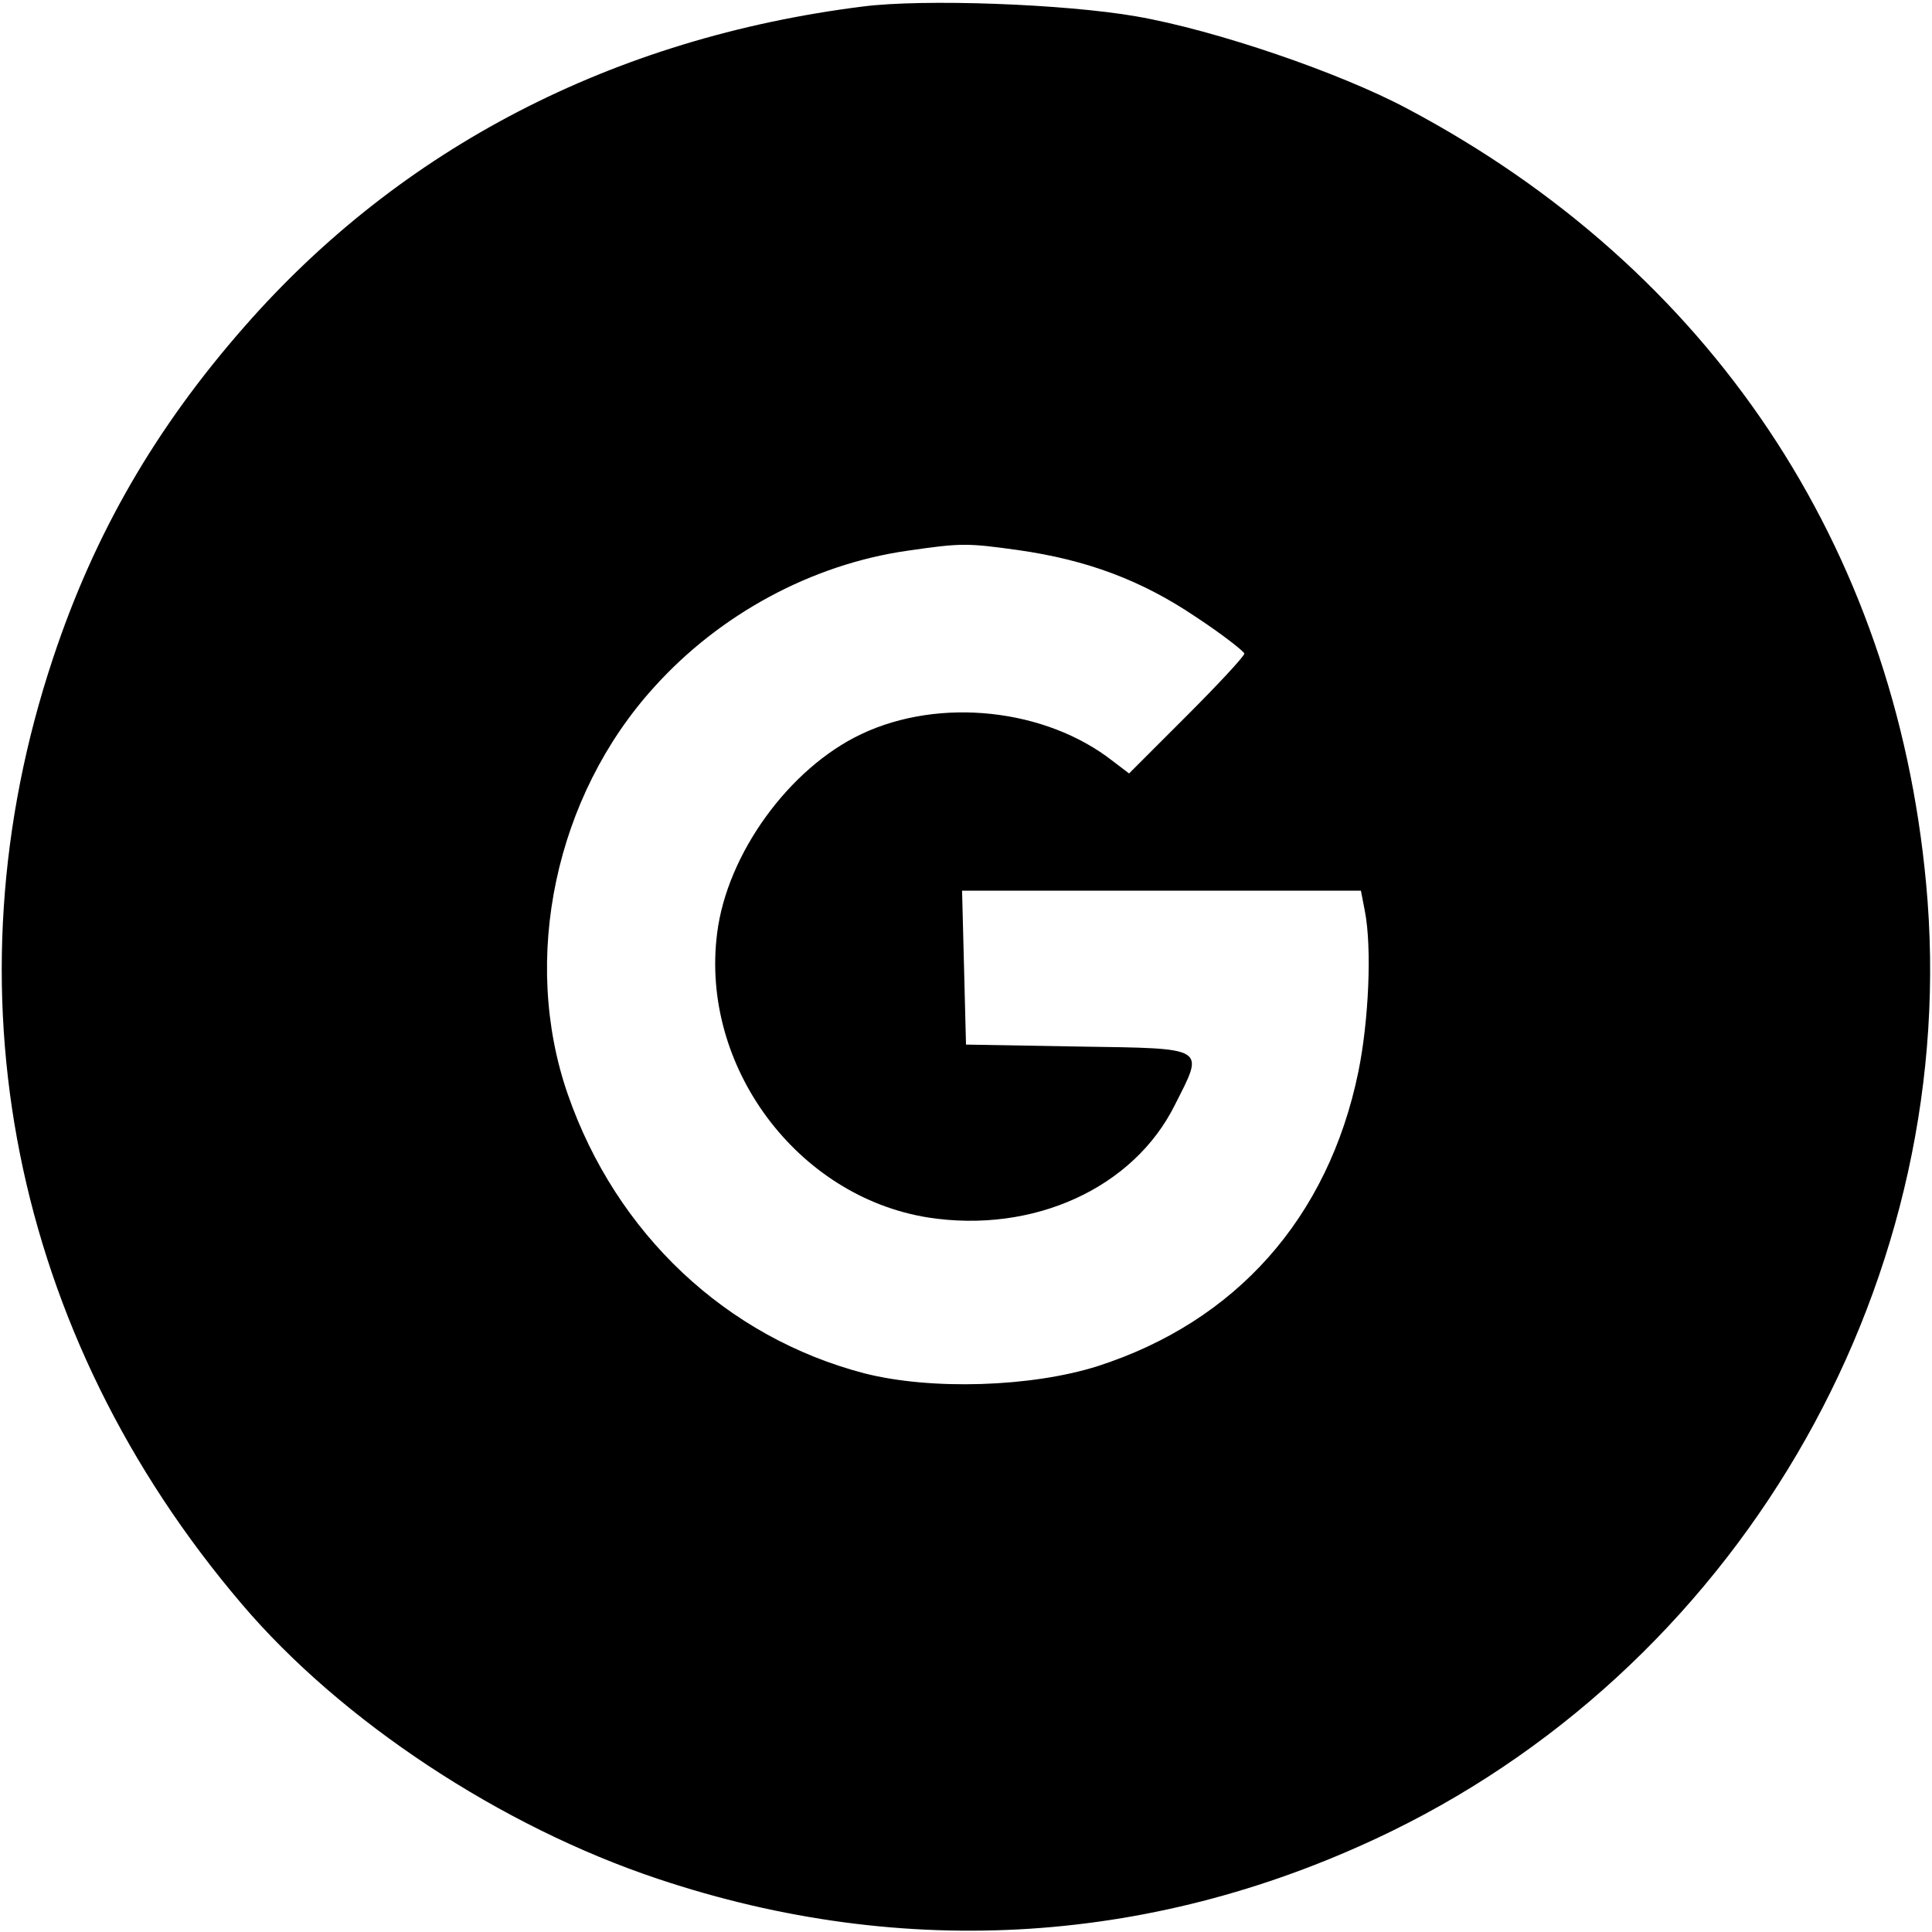
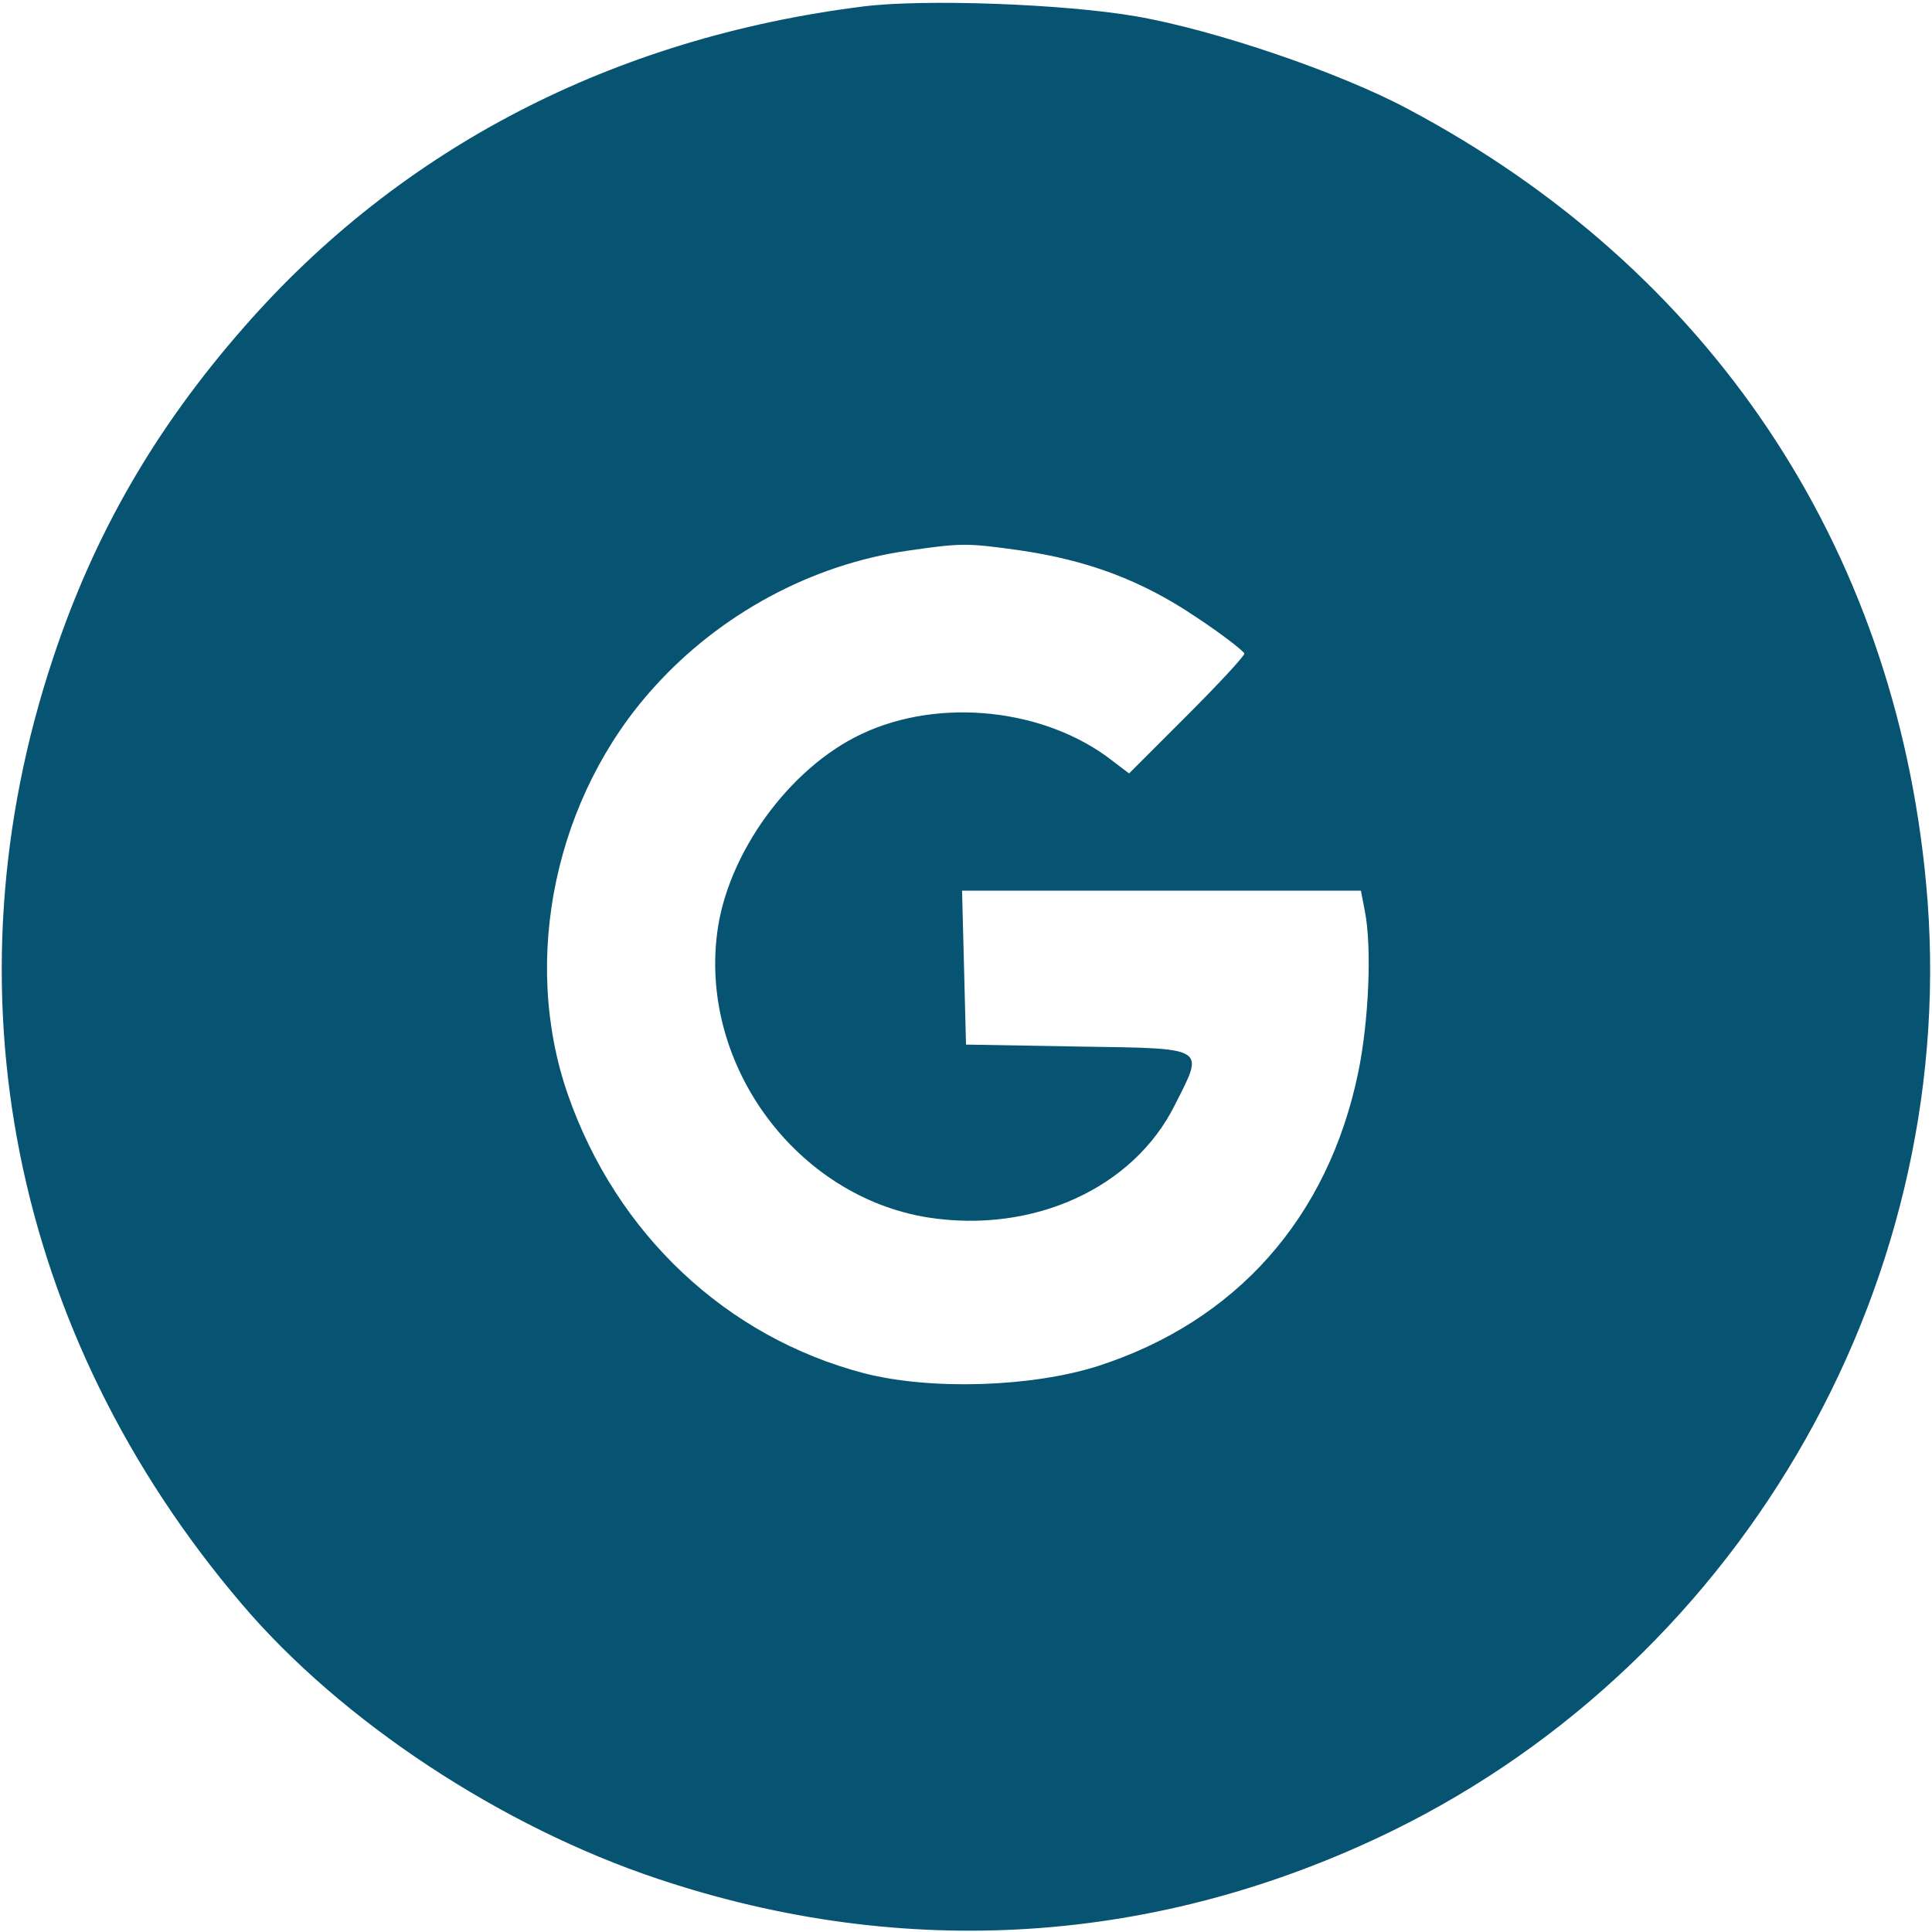
<svg xmlns="http://www.w3.org/2000/svg" version="1.0" width="295pt" height="295pt" viewBox="0 0 295 295" preserveAspectRatio="xMidYMid meet">
-   <g transform="translate(0,295) scale(0.1,-0.1)" fill="#000000" stroke="none">
+   <g transform="translate(0,295) scale(0.1,-0.1)" fill="#065471" stroke="none">
    <path d="M1317 2940 c-381 -48 -705 -216 -944 -489 -136 -155 -229 -316 -292 -506 -168 -504 -63 -1032 288 -1444 152 -179 396 -340 636 -420 377 -126 763 -101 1120 73 542 265 872 850 816 1447 -48 516 -330 938 -792 1183 -103 55 -293 120 -414 141 -109 19 -325 27 -418 15z m238 -830 c105 -15 188 -46 271 -102 41 -27 74 -53 74 -56 0 -4 -40 -47 -88 -95 l-88 -88 -25 19 c-102 80 -264 98 -384 41 -110 -52 -205 -183 -220 -304 -26 -203 122 -402 322 -434 161 -25 314 45 377 172 45 89 51 86 -146 89 l-173 3 -3 118 -3 117 304 0 305 0 6 -31 c11 -56 6 -168 -10 -246 -46 -223 -187 -381 -398 -449 -101 -32 -254 -37 -356 -11 -211 55 -379 213 -453 426 -72 207 -19 456 132 622 100 111 240 187 386 208 83 12 91 12 170 1z" />
  </g>
</svg>
